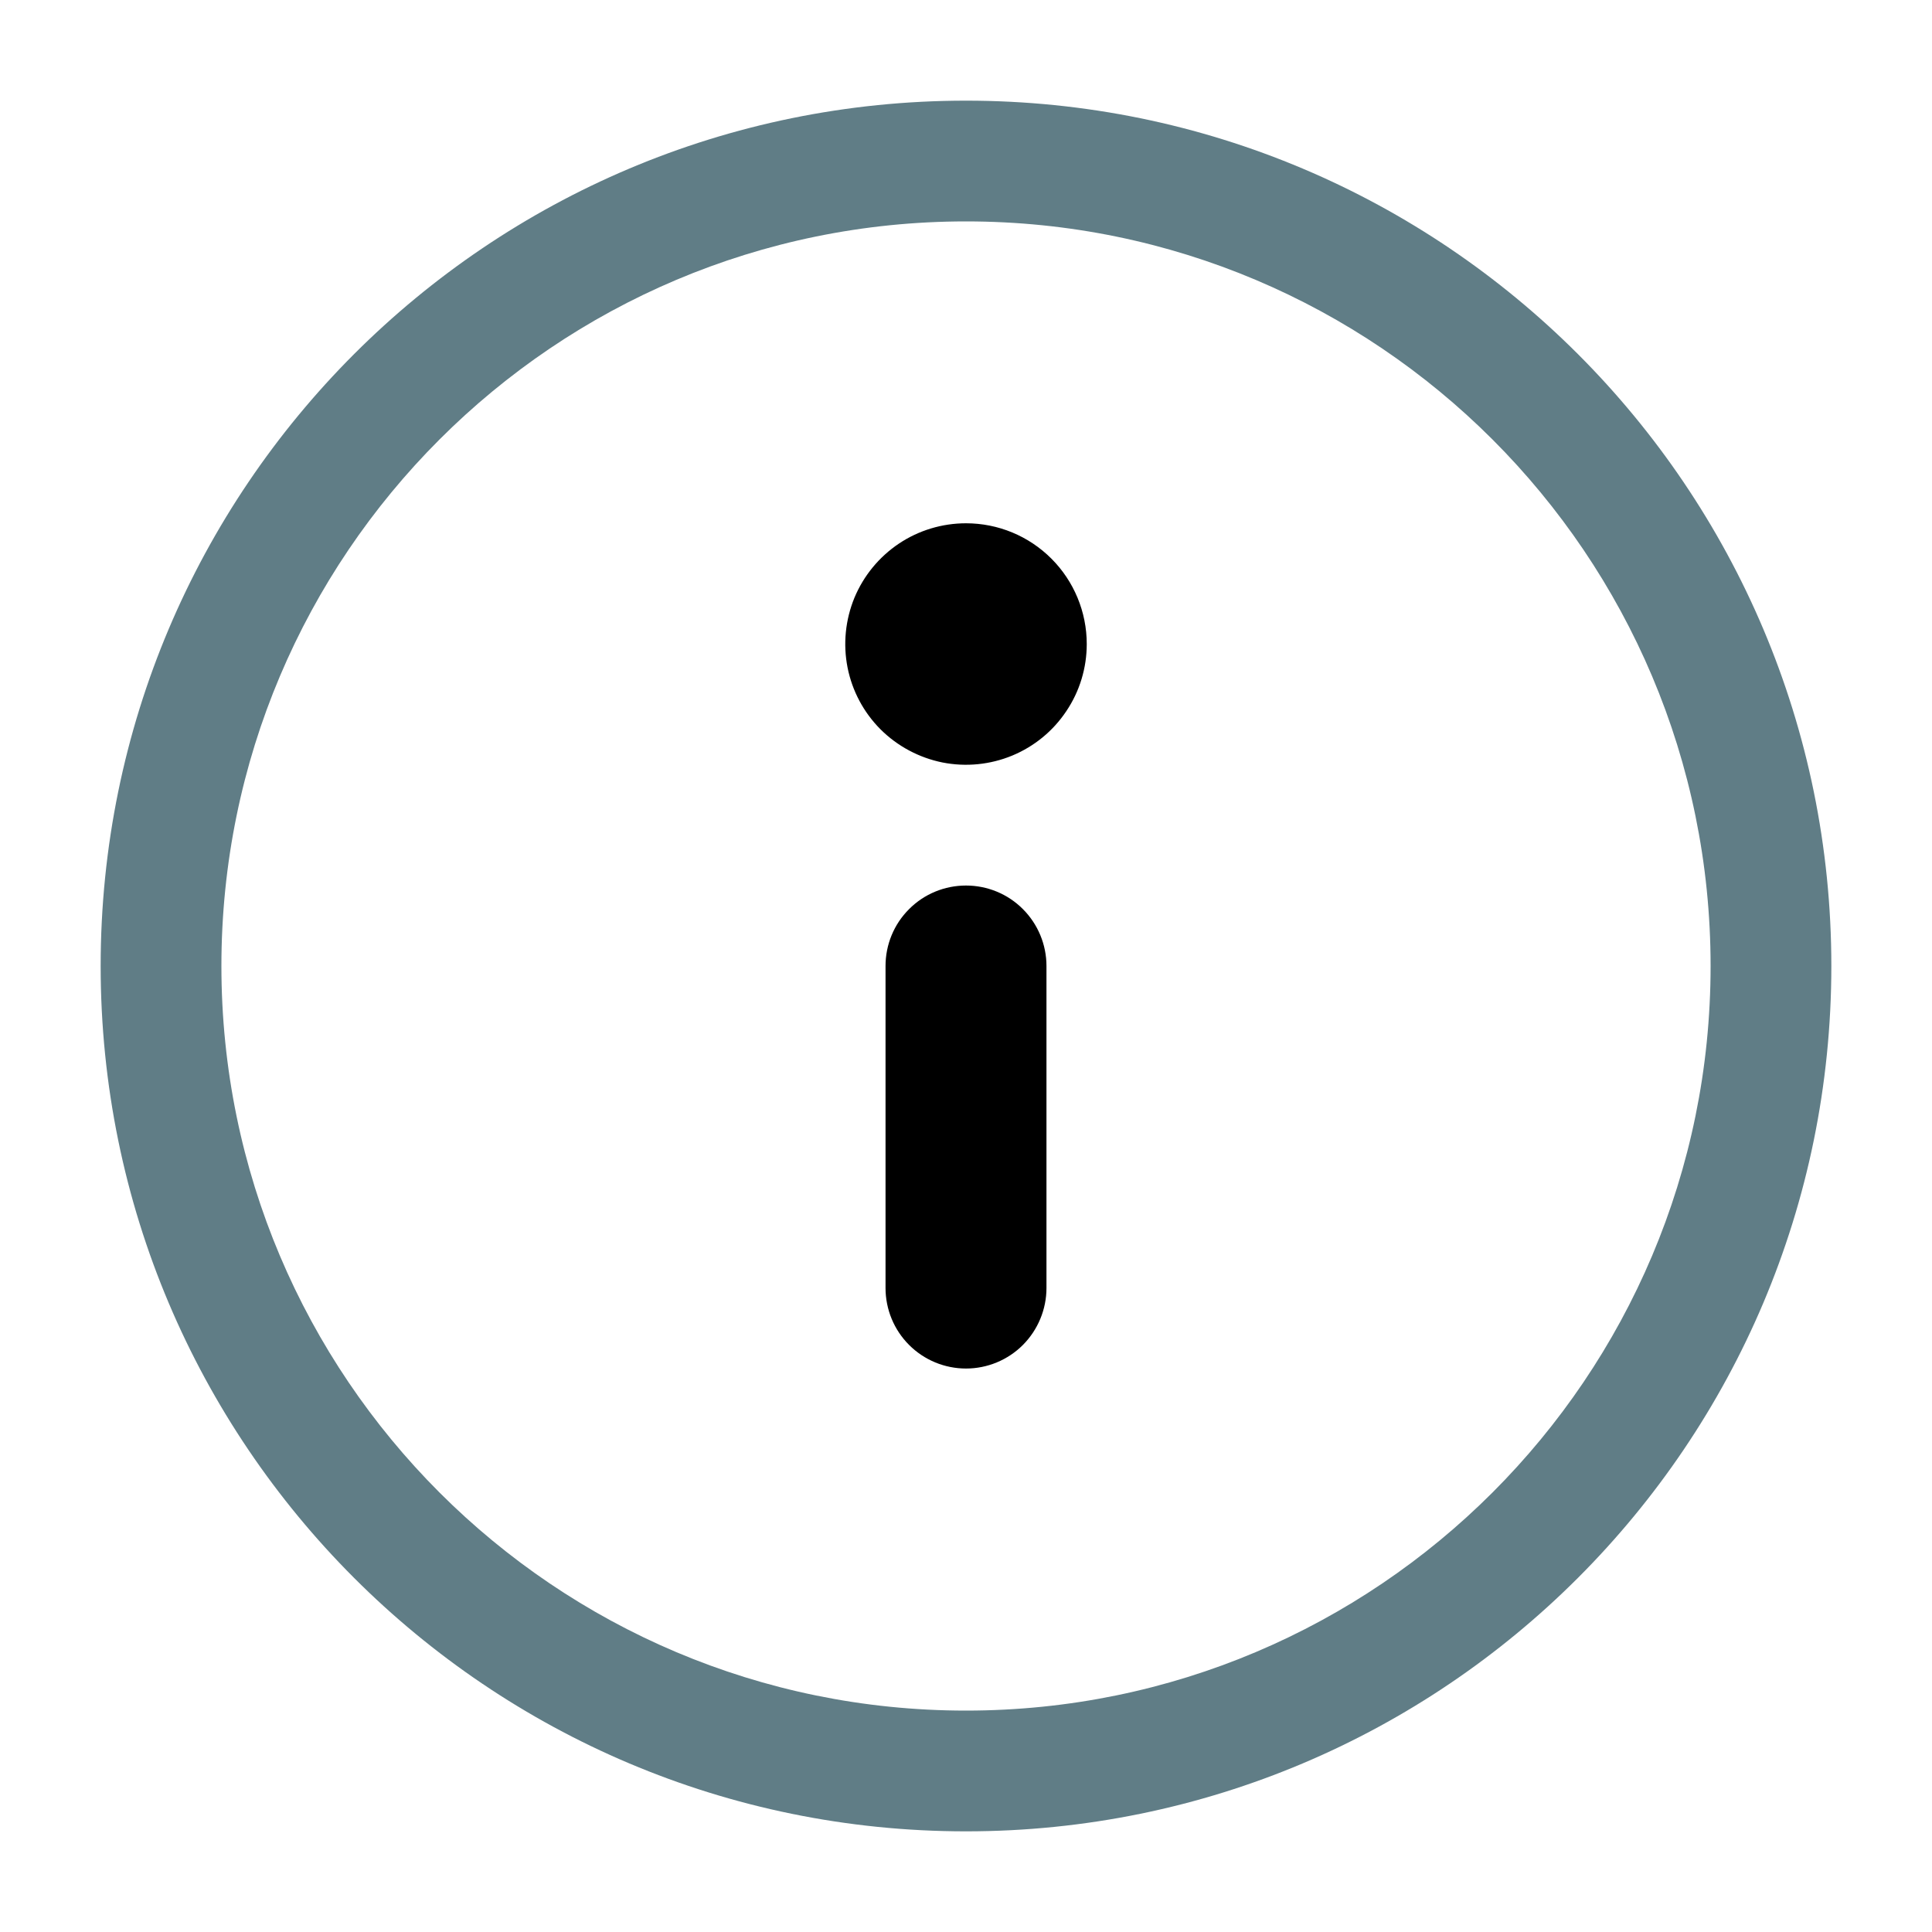
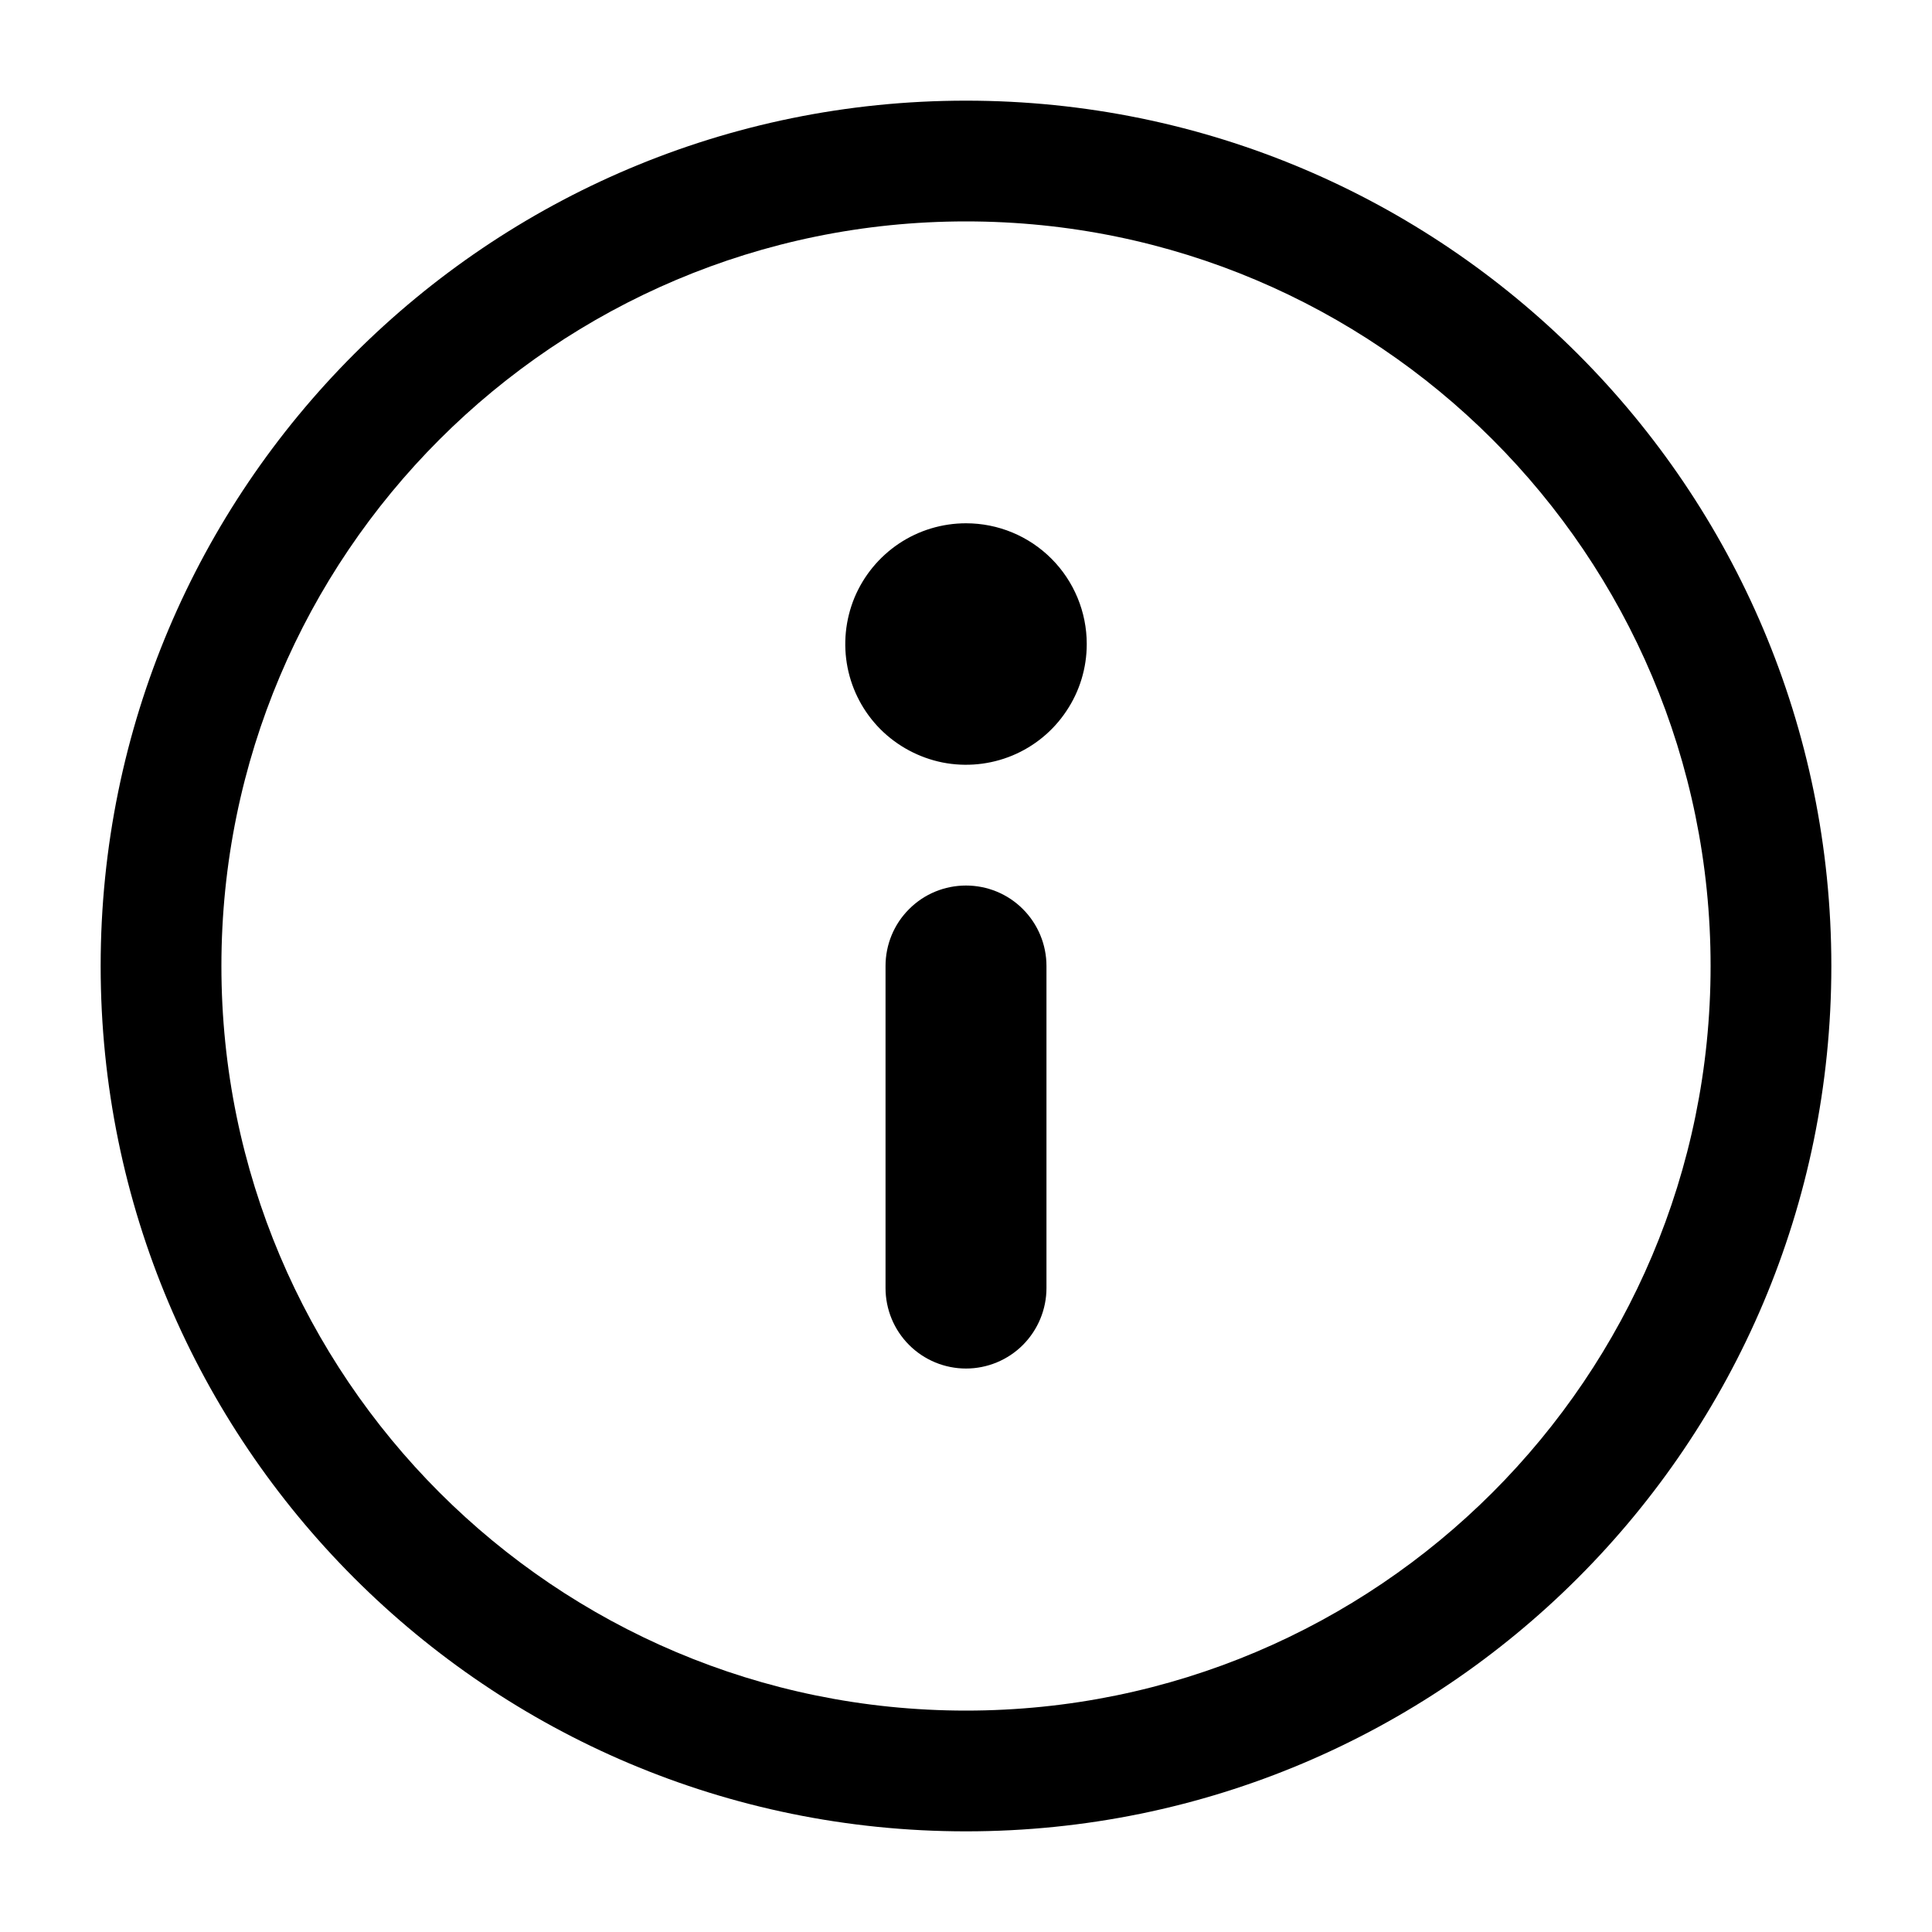
<svg xmlns="http://www.w3.org/2000/svg" width="19" height="19" viewBox="0 0 20 20" fill="none">
-   <path fill-rule="evenodd" clip-rule="evenodd" d="M10 2.292C5.743 2.292 2.292 5.743 2.292 10C2.292 14.257 5.743 17.708 10 17.708C14.257 17.708 17.708 14.257 17.708 10C17.708 5.743 14.257 2.292 10 2.292ZM1.042 10C1.042 5.052 5.052 1.042 10 1.042C14.948 1.042 18.958 5.052 18.958 10C18.958 14.948 14.948 18.958 10 18.958C5.052 18.958 1.042 14.948 1.042 10Z" fill="#607D86" />
+   <path fill-rule="evenodd" clip-rule="evenodd" d="M10 2.292C5.743 2.292 2.292 5.743 2.292 10C2.292 14.257 5.743 17.708 10 17.708C14.257 17.708 17.708 14.257 17.708 10C17.708 5.743 14.257 2.292 10 2.292ZM1.042 10C1.042 5.052 5.052 1.042 10 1.042C14.948 1.042 18.958 5.052 18.958 10C18.958 14.948 14.948 18.958 10 18.958C5.052 18.958 1.042 14.948 1.042 10Z" fill="currentColor" />
  <path d="M10 14.167C9.779 14.167 9.567 14.079 9.411 13.923C9.254 13.766 9.167 13.554 9.167 13.333V10C9.167 9.779 9.254 9.567 9.411 9.411C9.567 9.254 9.779 9.167 10 9.167C10.221 9.167 10.433 9.254 10.589 9.411C10.745 9.567 10.833 9.779 10.833 10V13.333C10.833 13.554 10.745 13.766 10.589 13.923C10.433 14.079 10.221 14.167 10 14.167ZM10 5.417C9.753 5.417 9.511 5.49 9.306 5.627C9.1 5.765 8.94 5.96 8.845 6.188C8.751 6.417 8.726 6.668 8.774 6.911C8.822 7.153 8.941 7.376 9.116 7.551C9.291 7.725 9.514 7.844 9.756 7.893C9.999 7.941 10.25 7.916 10.478 7.822C10.707 7.727 10.902 7.567 11.039 7.361C11.177 7.156 11.25 6.914 11.25 6.667C11.25 6.335 11.118 6.017 10.884 5.783C10.649 5.548 10.332 5.417 10 5.417Z" fill="currentColor" />
</svg>
